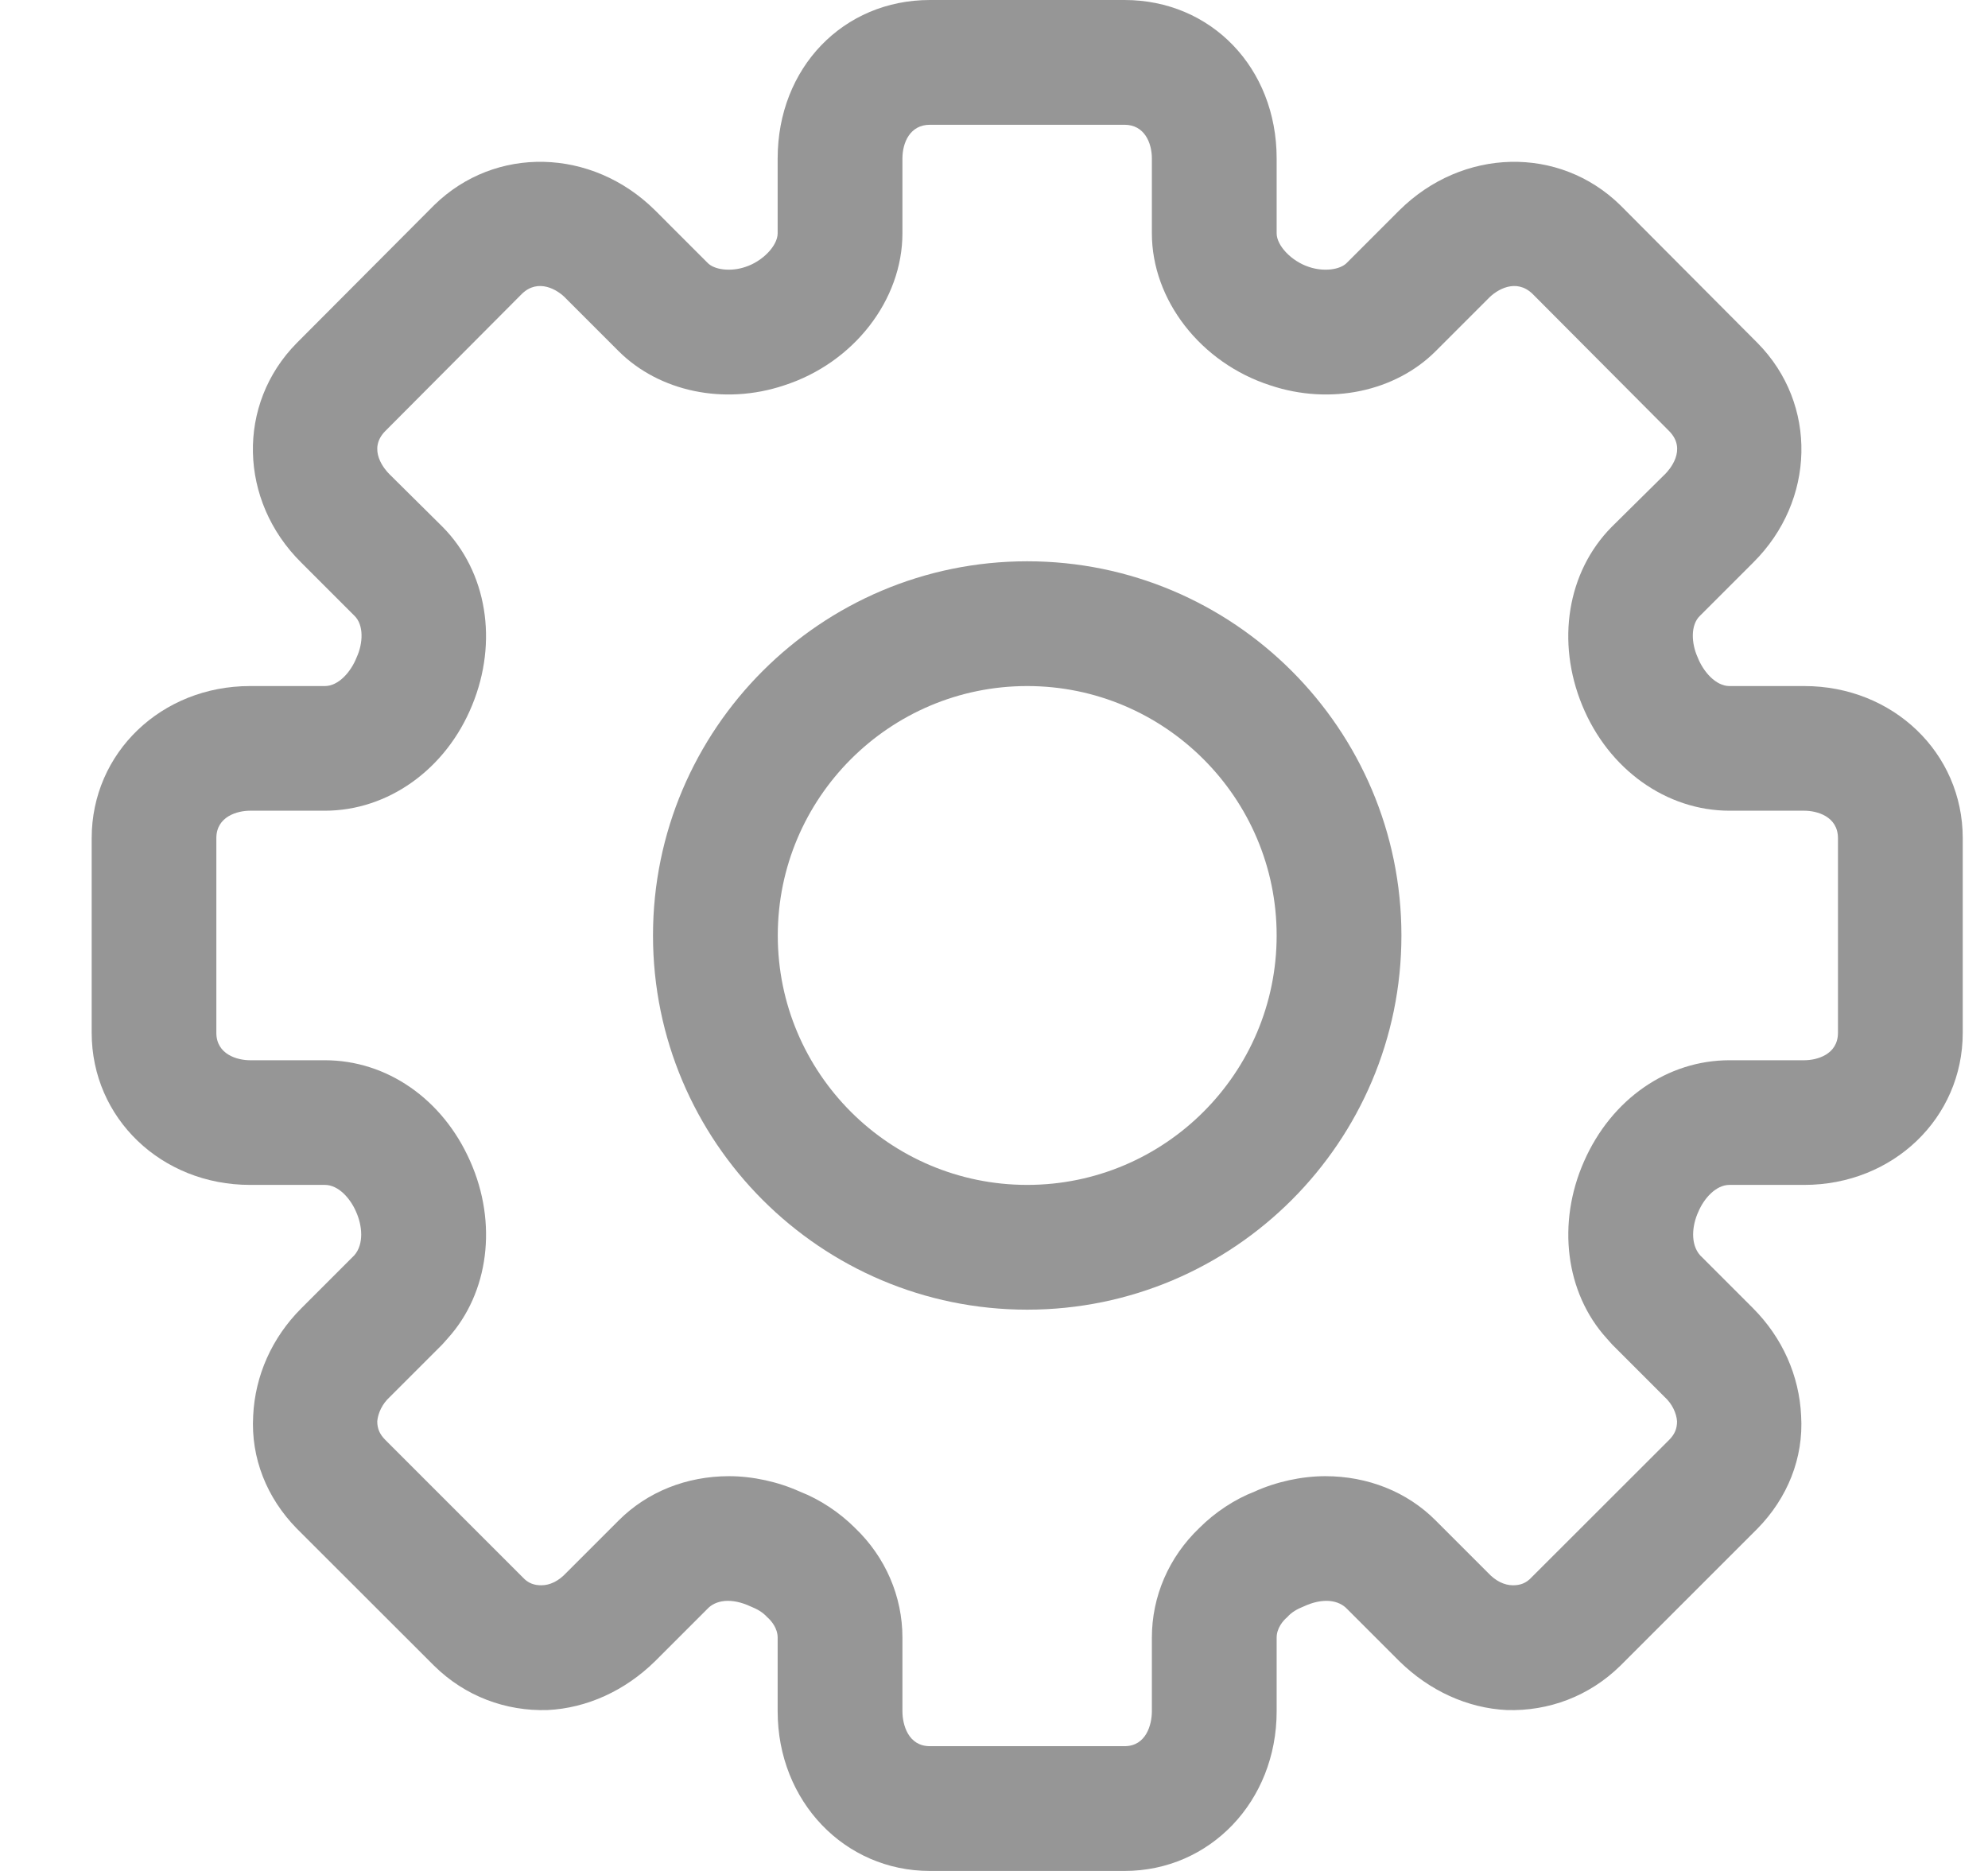
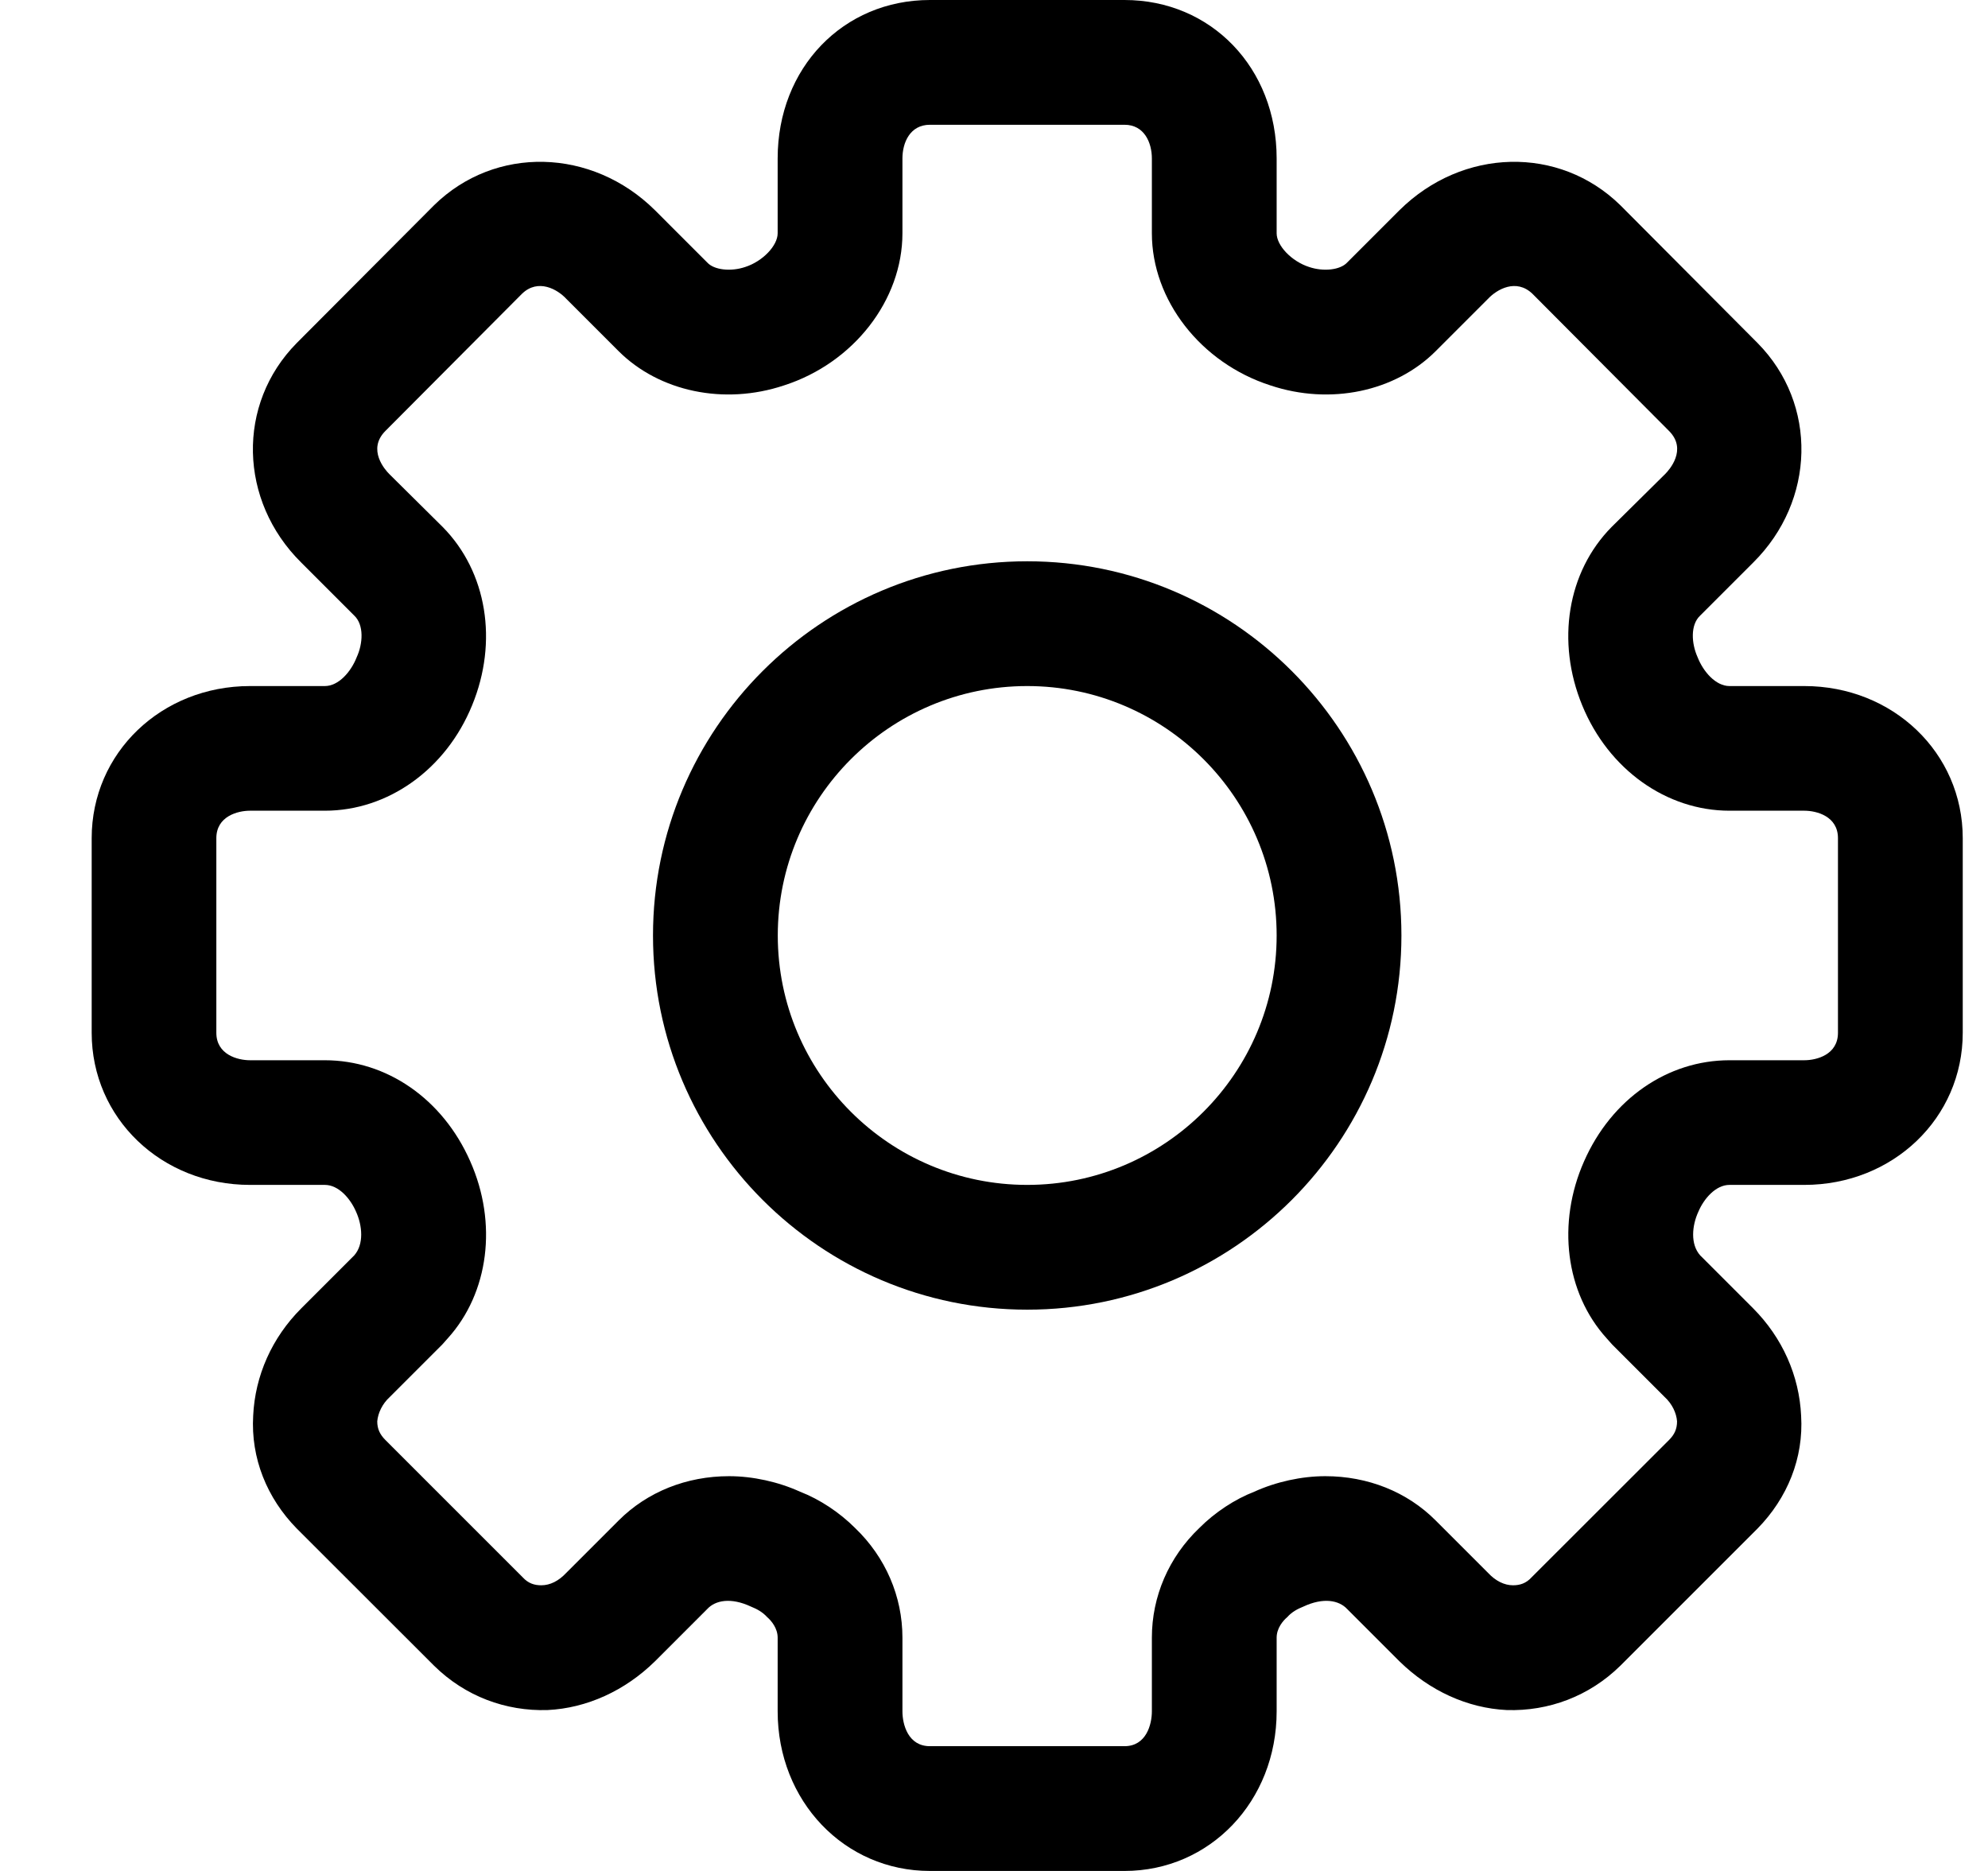
- <svg xmlns="http://www.w3.org/2000/svg" width="17" height="16" viewBox="0 0 17 16" fill="none">
-   <path d="M15.429 5.867H14.789C14.672 5.867 14.565 5.744 14.517 5.621C14.464 5.504 14.453 5.344 14.539 5.264L14.992 4.811C15.525 4.283 15.546 3.456 15.029 2.933L13.856 1.755C13.333 1.243 12.507 1.264 11.968 1.797L11.52 2.245C11.461 2.309 11.317 2.325 11.194 2.283C11.045 2.235 10.917 2.101 10.917 1.995V1.355C10.917 0.581 10.357 0 9.616 0H7.952C7.21 0 6.65 0.581 6.65 1.355V1.995C6.65 2.101 6.522 2.235 6.373 2.283C6.25 2.325 6.106 2.309 6.048 2.245L5.6 1.797C5.061 1.264 4.234 1.243 3.712 1.755L2.538 2.933C2.021 3.456 2.042 4.283 2.576 4.811L3.029 5.264C3.114 5.344 3.104 5.504 3.05 5.621C3.002 5.744 2.896 5.867 2.778 5.867H2.138C1.381 5.867 0.784 6.437 0.784 7.168V8.832C0.784 9.563 1.381 10.133 2.138 10.133H2.778C2.896 10.133 2.997 10.251 3.045 10.363C3.098 10.48 3.114 10.64 3.029 10.736L2.576 11.189C2.325 11.44 2.181 11.765 2.165 12.107C2.144 12.469 2.282 12.811 2.538 13.072L3.712 14.245C3.978 14.507 4.325 14.635 4.682 14.624C5.018 14.608 5.344 14.459 5.6 14.208L6.048 13.76C6.117 13.685 6.25 13.659 6.421 13.739C6.474 13.76 6.522 13.787 6.56 13.829C6.597 13.861 6.65 13.925 6.65 14.005V14.635C6.65 15.403 7.221 16 7.952 16H9.616C10.347 16 10.917 15.403 10.917 14.635V14.005C10.917 13.925 10.97 13.861 11.008 13.829C11.045 13.787 11.093 13.76 11.146 13.739C11.317 13.659 11.45 13.685 11.52 13.76L11.968 14.208C12.224 14.459 12.549 14.608 12.885 14.624C13.242 14.635 13.589 14.507 13.856 14.245L15.029 13.072C15.285 12.811 15.424 12.469 15.402 12.107C15.386 11.765 15.242 11.44 14.992 11.189L14.539 10.736C14.453 10.64 14.469 10.48 14.523 10.363C14.57 10.251 14.672 10.133 14.789 10.133H15.429C16.186 10.133 16.784 9.563 16.784 8.832V7.168C16.784 6.437 16.186 5.867 15.429 5.867V5.867ZM15.717 8.832C15.717 9.019 15.536 9.067 15.429 9.067H14.789C14.261 9.067 13.781 9.397 13.546 9.931C13.312 10.459 13.386 11.056 13.739 11.445L13.787 11.499L14.235 11.947C14.299 12.005 14.336 12.085 14.341 12.155C14.341 12.219 14.32 12.267 14.272 12.315L13.098 13.488C13.05 13.541 12.997 13.557 12.938 13.557C12.864 13.557 12.789 13.52 12.725 13.451L12.277 13.003C12.032 12.757 11.696 12.624 11.333 12.624C11.13 12.624 10.912 12.672 10.725 12.757C10.56 12.821 10.389 12.933 10.256 13.067C9.994 13.317 9.85 13.653 9.85 14.005V14.635C9.85 14.747 9.802 14.933 9.616 14.933H7.952C7.765 14.933 7.717 14.747 7.717 14.635V14.005C7.717 13.653 7.573 13.317 7.312 13.067C7.178 12.933 7.008 12.821 6.842 12.757C6.656 12.672 6.437 12.624 6.234 12.624C5.872 12.624 5.536 12.757 5.29 13.003L4.842 13.451C4.778 13.52 4.704 13.557 4.629 13.557C4.57 13.557 4.517 13.541 4.469 13.488L3.296 12.315C3.248 12.267 3.226 12.219 3.226 12.155C3.232 12.085 3.269 12.005 3.333 11.947L3.781 11.499L3.829 11.445C4.181 11.056 4.256 10.459 4.021 9.931C3.786 9.397 3.306 9.067 2.778 9.067H2.138C2.032 9.067 1.85 9.019 1.85 8.832V7.168C1.85 6.981 2.032 6.933 2.138 6.933H2.778C3.317 6.933 3.813 6.581 4.037 6.032C4.261 5.488 4.165 4.891 3.786 4.507L3.328 4.053C3.296 4.021 3.136 3.845 3.296 3.685L4.464 2.512C4.602 2.379 4.768 2.475 4.842 2.555L5.29 3.003C5.637 3.349 6.192 3.467 6.704 3.296C7.301 3.104 7.717 2.565 7.717 1.995V1.355C7.717 1.221 7.781 1.067 7.952 1.067H9.616C9.786 1.067 9.85 1.221 9.85 1.355V1.995C9.85 2.565 10.267 3.104 10.864 3.296C11.376 3.467 11.931 3.349 12.277 3.003L12.725 2.555C12.8 2.475 12.965 2.379 13.104 2.512L14.272 3.685C14.432 3.845 14.272 4.021 14.24 4.053L13.781 4.507C13.402 4.891 13.306 5.488 13.53 6.032C13.755 6.581 14.251 6.933 14.789 6.933H15.429C15.536 6.933 15.717 6.981 15.717 7.168V8.832Z" fill="#2E2E2E" fill-opacity="0.5" />
-   <path d="M8.784 11.2C7.019 11.2 5.584 9.765 5.584 8C5.584 6.235 7.019 4.8 8.784 4.8C10.549 4.8 11.984 6.235 11.984 8C11.984 9.765 10.549 11.2 8.784 11.2ZM8.784 5.867C7.607 5.867 6.651 6.824 6.651 8C6.651 9.177 7.607 10.133 8.784 10.133C9.96 10.133 10.917 9.177 10.917 8C10.917 6.824 9.96 5.867 8.784 5.867Z" fill="#2E2E2E" fill-opacity="0.5" />
+ <svg xmlns="http://www.w3.org/2000/svg" width="17" height="16" viewBox="0 0 17 16">
+   <path d="M15.429 5.867H14.789C14.672 5.867 14.565 5.744 14.517 5.621C14.464 5.504 14.453 5.344 14.539 5.264L14.992 4.811C15.525 4.283 15.546 3.456 15.029 2.933L13.856 1.755C13.333 1.243 12.507 1.264 11.968 1.797L11.52 2.245C11.461 2.309 11.317 2.325 11.194 2.283C11.045 2.235 10.917 2.101 10.917 1.995V1.355C10.917 0.581 10.357 0 9.616 0H7.952C7.21 0 6.65 0.581 6.65 1.355V1.995C6.65 2.101 6.522 2.235 6.373 2.283C6.25 2.325 6.106 2.309 6.048 2.245L5.6 1.797C5.061 1.264 4.234 1.243 3.712 1.755L2.538 2.933C2.021 3.456 2.042 4.283 2.576 4.811L3.029 5.264C3.114 5.344 3.104 5.504 3.05 5.621C3.002 5.744 2.896 5.867 2.778 5.867H2.138C1.381 5.867 0.784 6.437 0.784 7.168V8.832C0.784 9.563 1.381 10.133 2.138 10.133H2.778C2.896 10.133 2.997 10.251 3.045 10.363C3.098 10.48 3.114 10.64 3.029 10.736L2.576 11.189C2.325 11.44 2.181 11.765 2.165 12.107C2.144 12.469 2.282 12.811 2.538 13.072L3.712 14.245C3.978 14.507 4.325 14.635 4.682 14.624C5.018 14.608 5.344 14.459 5.6 14.208L6.048 13.76C6.117 13.685 6.25 13.659 6.421 13.739C6.474 13.76 6.522 13.787 6.56 13.829C6.597 13.861 6.65 13.925 6.65 14.005V14.635C6.65 15.403 7.221 16 7.952 16H9.616C10.347 16 10.917 15.403 10.917 14.635V14.005C10.917 13.925 10.97 13.861 11.008 13.829C11.045 13.787 11.093 13.76 11.146 13.739C11.317 13.659 11.45 13.685 11.52 13.76L11.968 14.208C12.224 14.459 12.549 14.608 12.885 14.624C13.242 14.635 13.589 14.507 13.856 14.245L15.029 13.072C15.285 12.811 15.424 12.469 15.402 12.107C15.386 11.765 15.242 11.44 14.992 11.189L14.539 10.736C14.453 10.64 14.469 10.48 14.523 10.363C14.57 10.251 14.672 10.133 14.789 10.133H15.429C16.186 10.133 16.784 9.563 16.784 8.832V7.168C16.784 6.437 16.186 5.867 15.429 5.867V5.867ZM15.717 8.832C15.717 9.019 15.536 9.067 15.429 9.067H14.789C14.261 9.067 13.781 9.397 13.546 9.931C13.312 10.459 13.386 11.056 13.739 11.445L13.787 11.499L14.235 11.947C14.299 12.005 14.336 12.085 14.341 12.155C14.341 12.219 14.32 12.267 14.272 12.315L13.098 13.488C13.05 13.541 12.997 13.557 12.938 13.557C12.864 13.557 12.789 13.52 12.725 13.451L12.277 13.003C12.032 12.757 11.696 12.624 11.333 12.624C11.13 12.624 10.912 12.672 10.725 12.757C10.56 12.821 10.389 12.933 10.256 13.067C9.994 13.317 9.85 13.653 9.85 14.005V14.635C9.85 14.747 9.802 14.933 9.616 14.933H7.952C7.765 14.933 7.717 14.747 7.717 14.635V14.005C7.717 13.653 7.573 13.317 7.312 13.067C7.178 12.933 7.008 12.821 6.842 12.757C6.656 12.672 6.437 12.624 6.234 12.624C5.872 12.624 5.536 12.757 5.29 13.003L4.842 13.451C4.778 13.52 4.704 13.557 4.629 13.557C4.57 13.557 4.517 13.541 4.469 13.488L3.296 12.315C3.248 12.267 3.226 12.219 3.226 12.155C3.232 12.085 3.269 12.005 3.333 11.947L3.781 11.499L3.829 11.445C4.181 11.056 4.256 10.459 4.021 9.931C3.786 9.397 3.306 9.067 2.778 9.067H2.138C2.032 9.067 1.85 9.019 1.85 8.832V7.168C1.85 6.981 2.032 6.933 2.138 6.933H2.778C3.317 6.933 3.813 6.581 4.037 6.032C4.261 5.488 4.165 4.891 3.786 4.507L3.328 4.053C3.296 4.021 3.136 3.845 3.296 3.685L4.464 2.512C4.602 2.379 4.768 2.475 4.842 2.555L5.29 3.003C5.637 3.349 6.192 3.467 6.704 3.296C7.301 3.104 7.717 2.565 7.717 1.995V1.355C7.717 1.221 7.781 1.067 7.952 1.067H9.616C9.786 1.067 9.85 1.221 9.85 1.355V1.995C9.85 2.565 10.267 3.104 10.864 3.296C11.376 3.467 11.931 3.349 12.277 3.003L12.725 2.555C12.8 2.475 12.965 2.379 13.104 2.512L14.272 3.685C14.432 3.845 14.272 4.021 14.24 4.053L13.781 4.507C13.402 4.891 13.306 5.488 13.53 6.032C13.755 6.581 14.251 6.933 14.789 6.933H15.429C15.536 6.933 15.717 6.981 15.717 7.168V8.832Z" />
+   <path d="M8.784 11.2C7.019 11.2 5.584 9.765 5.584 8C5.584 6.235 7.019 4.8 8.784 4.8C10.549 4.8 11.984 6.235 11.984 8C11.984 9.765 10.549 11.2 8.784 11.2ZM8.784 5.867C7.607 5.867 6.651 6.824 6.651 8C6.651 9.177 7.607 10.133 8.784 10.133C9.96 10.133 10.917 9.177 10.917 8C10.917 6.824 9.96 5.867 8.784 5.867Z" />
</svg>
